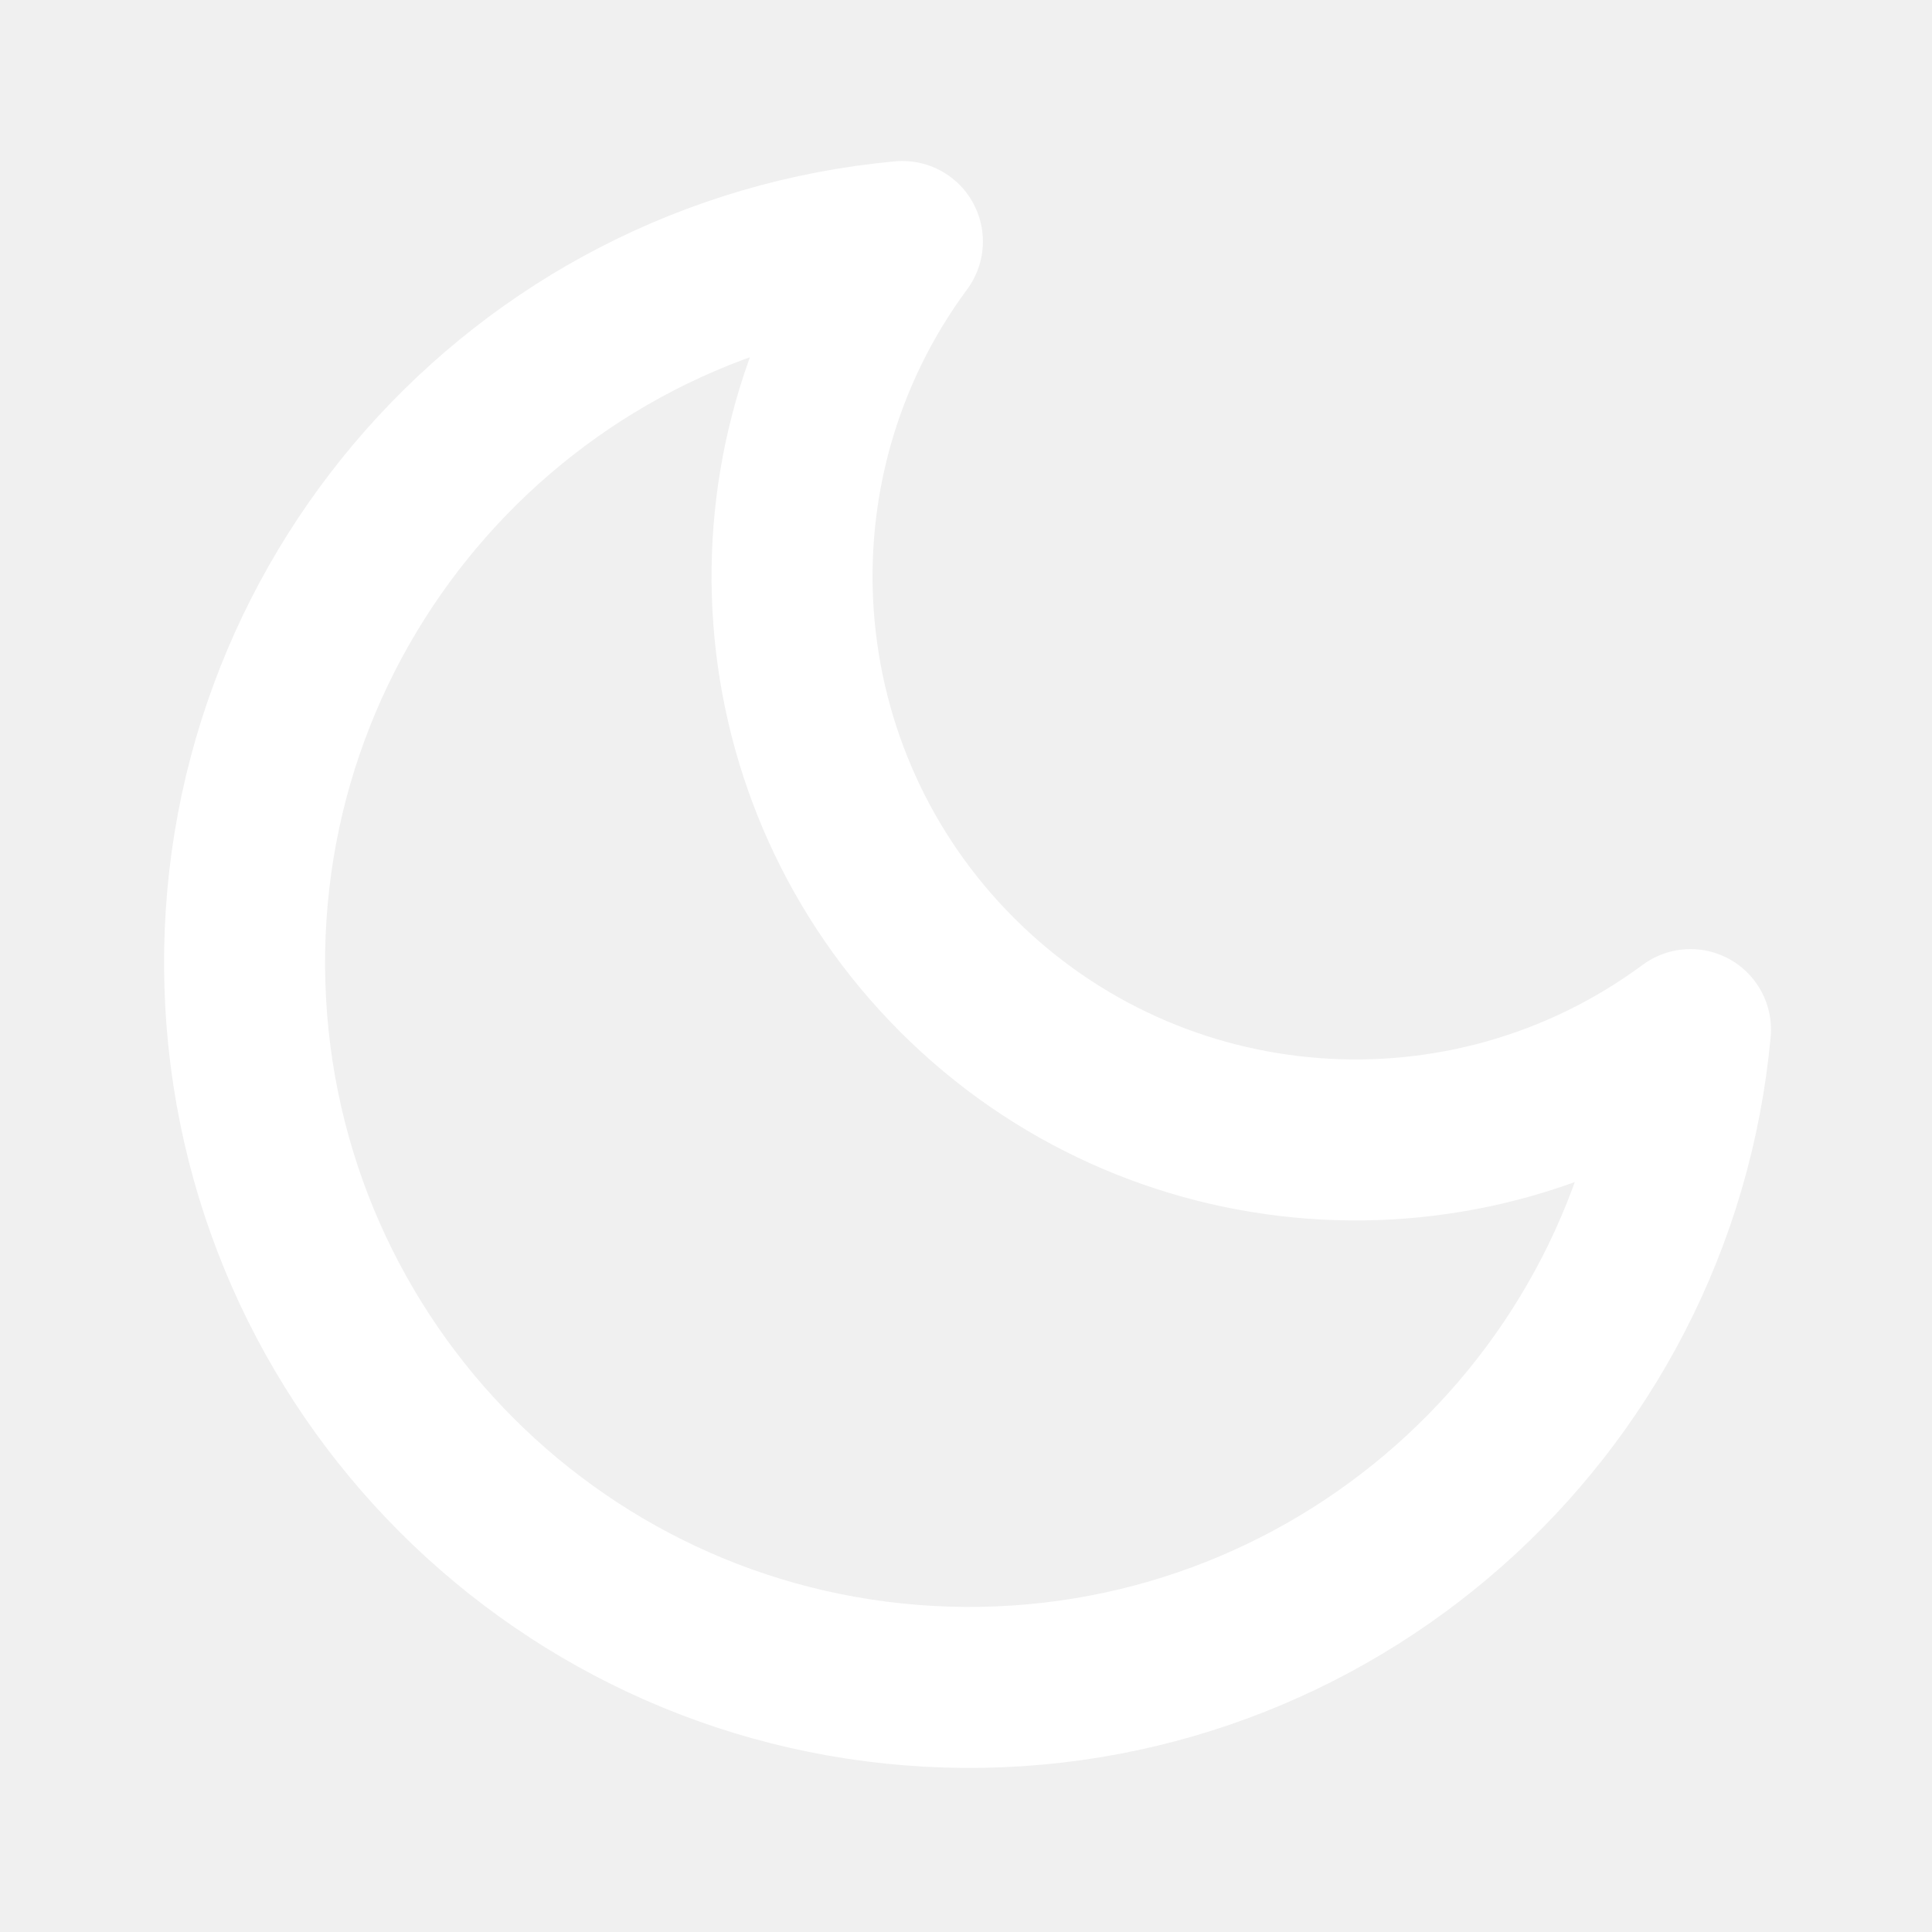
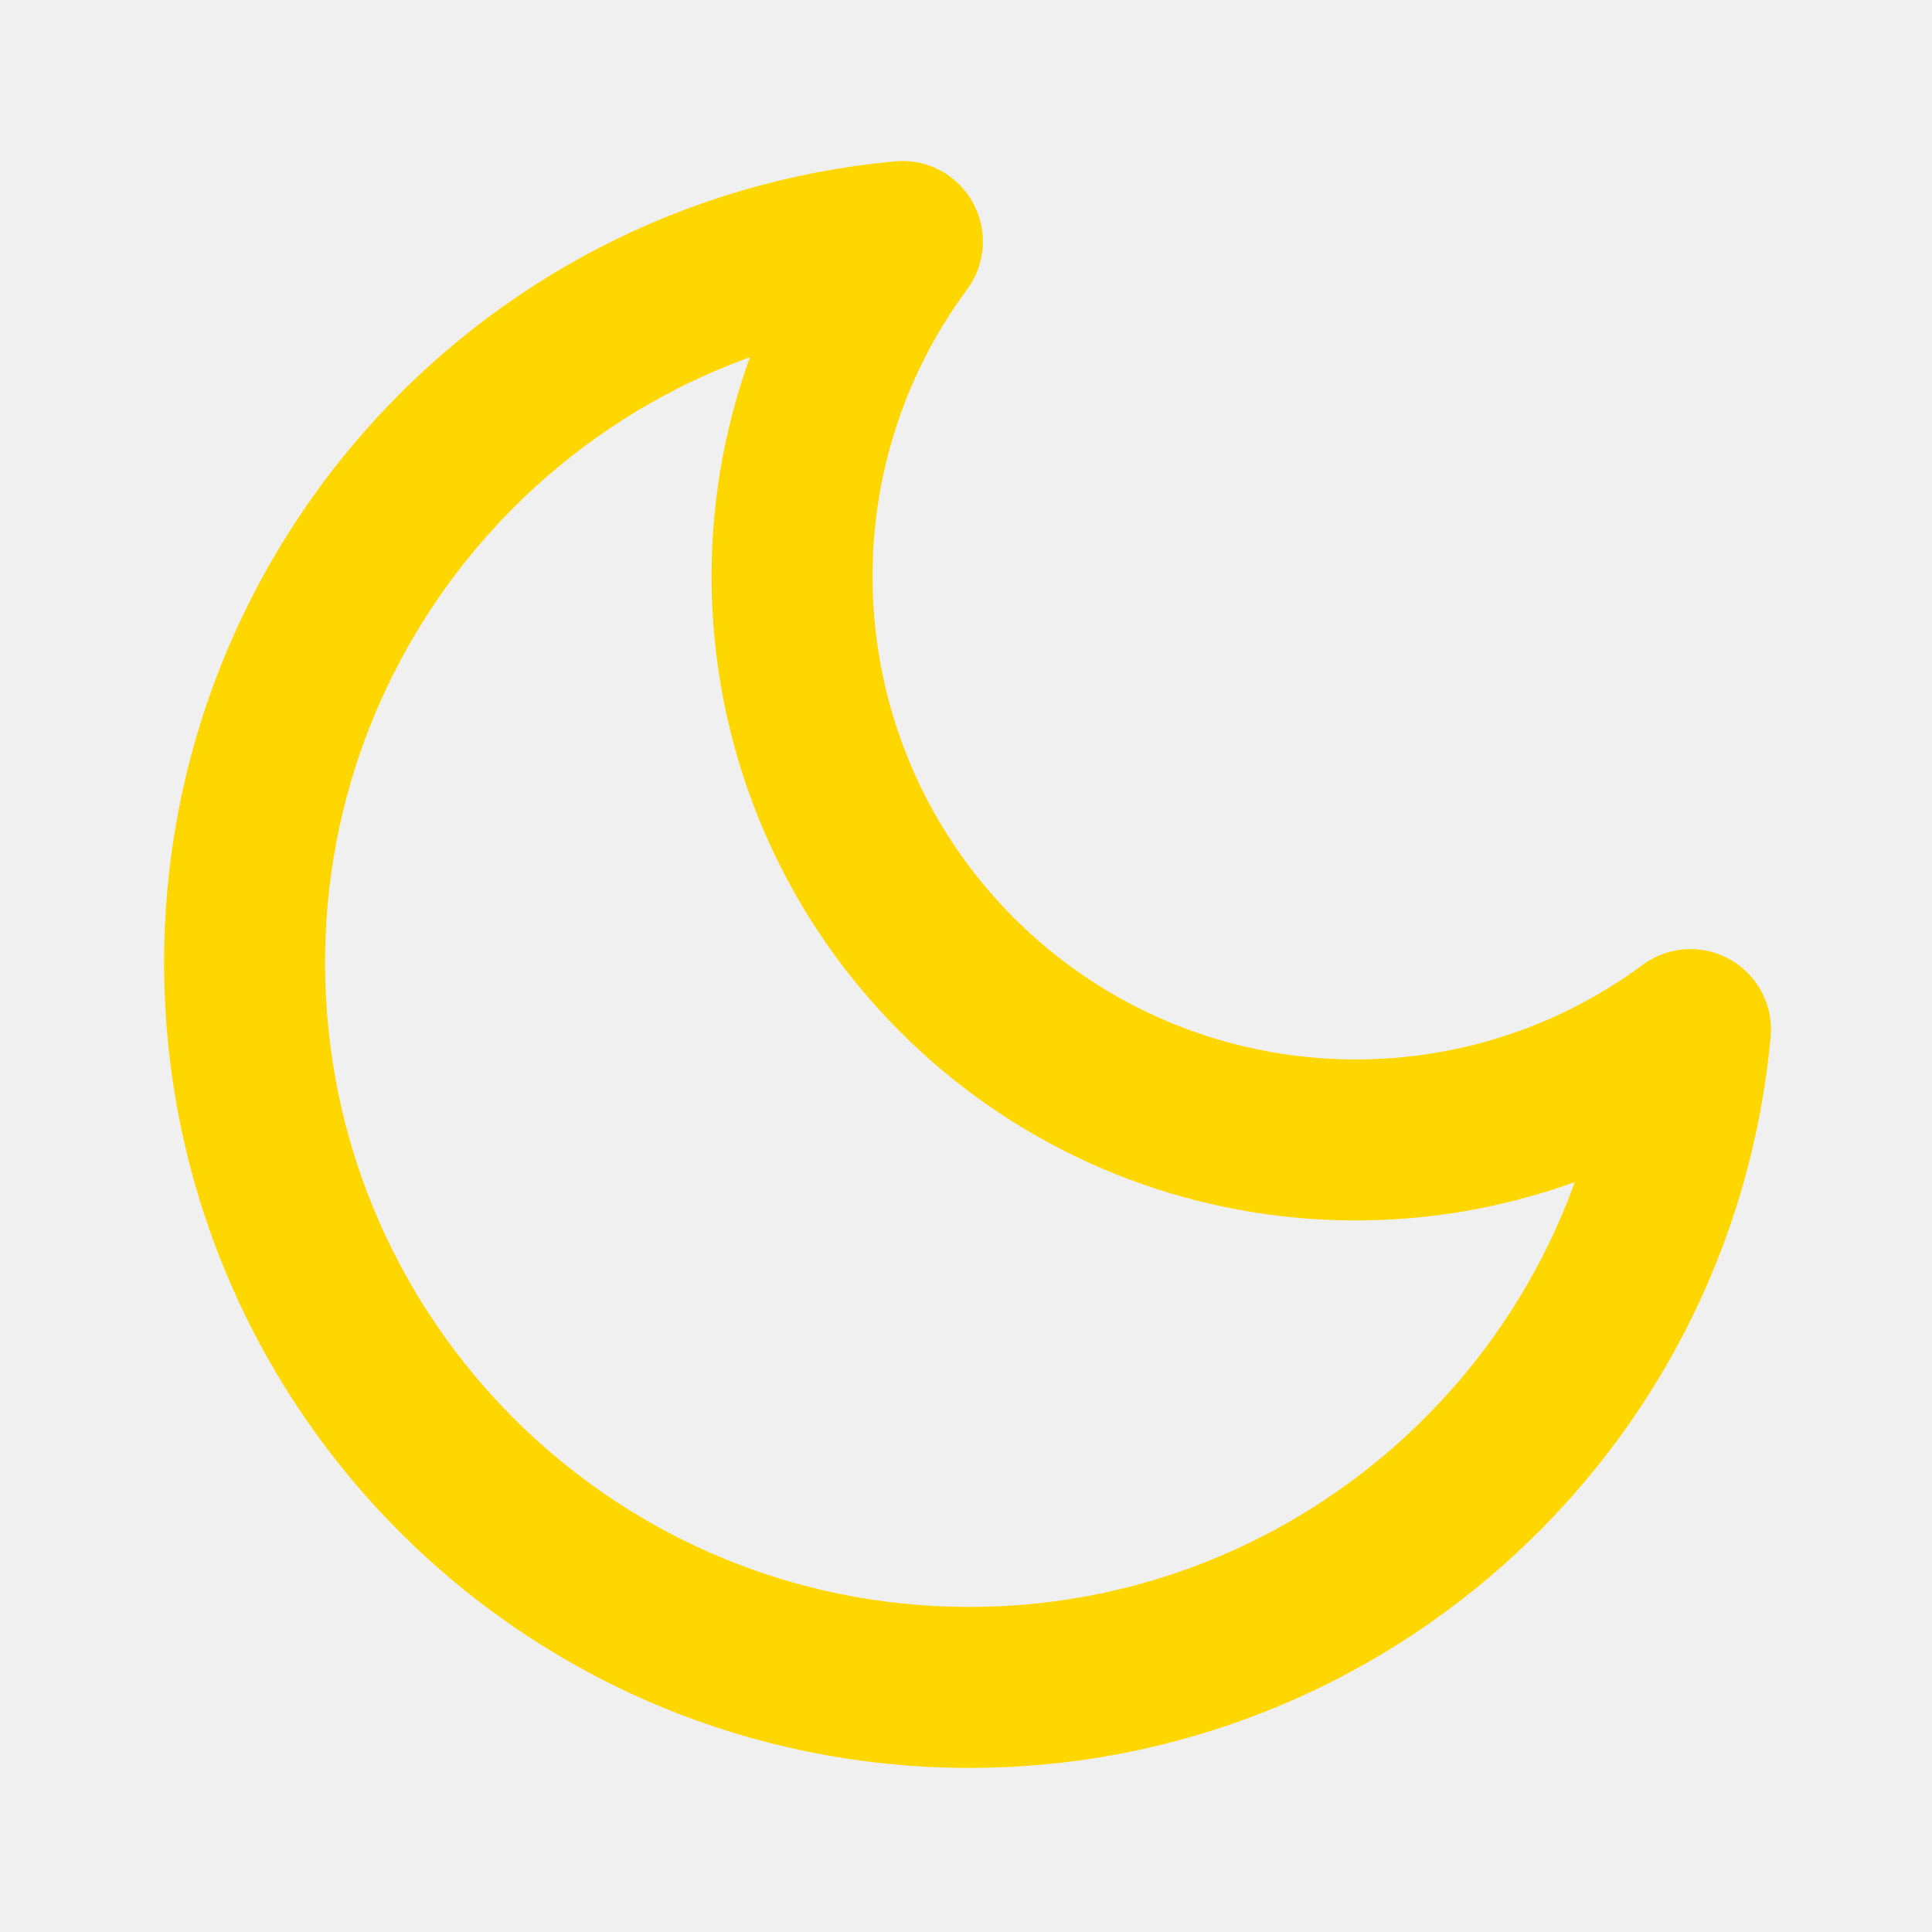
<svg xmlns="http://www.w3.org/2000/svg" id="moon" width="24" height="24" viewBox="0 0 24 24" fill="none" stroke="currentColor" stroke-width="2" stroke-linecap="round" stroke-linejoin="round" version="1.1">
  <defs id="defs1462" />
-   <path d="M21 12.79A9 9 0 1 1 11.21 3 7 7 0 0 0 21 12.79z" id="path1457" style="fill:none;fill-opacity:1;stroke:#ffffff;stroke-opacity:1" />
+   <path d="M21 12.79A9 9 0 1 1 11.21 3 7 7 0 0 0 21 12.79z" id="path1457" style="fill:none;fill-opacity:1;stroke:rgb(255,215,0);stroke-opacity:1" />
</svg>
